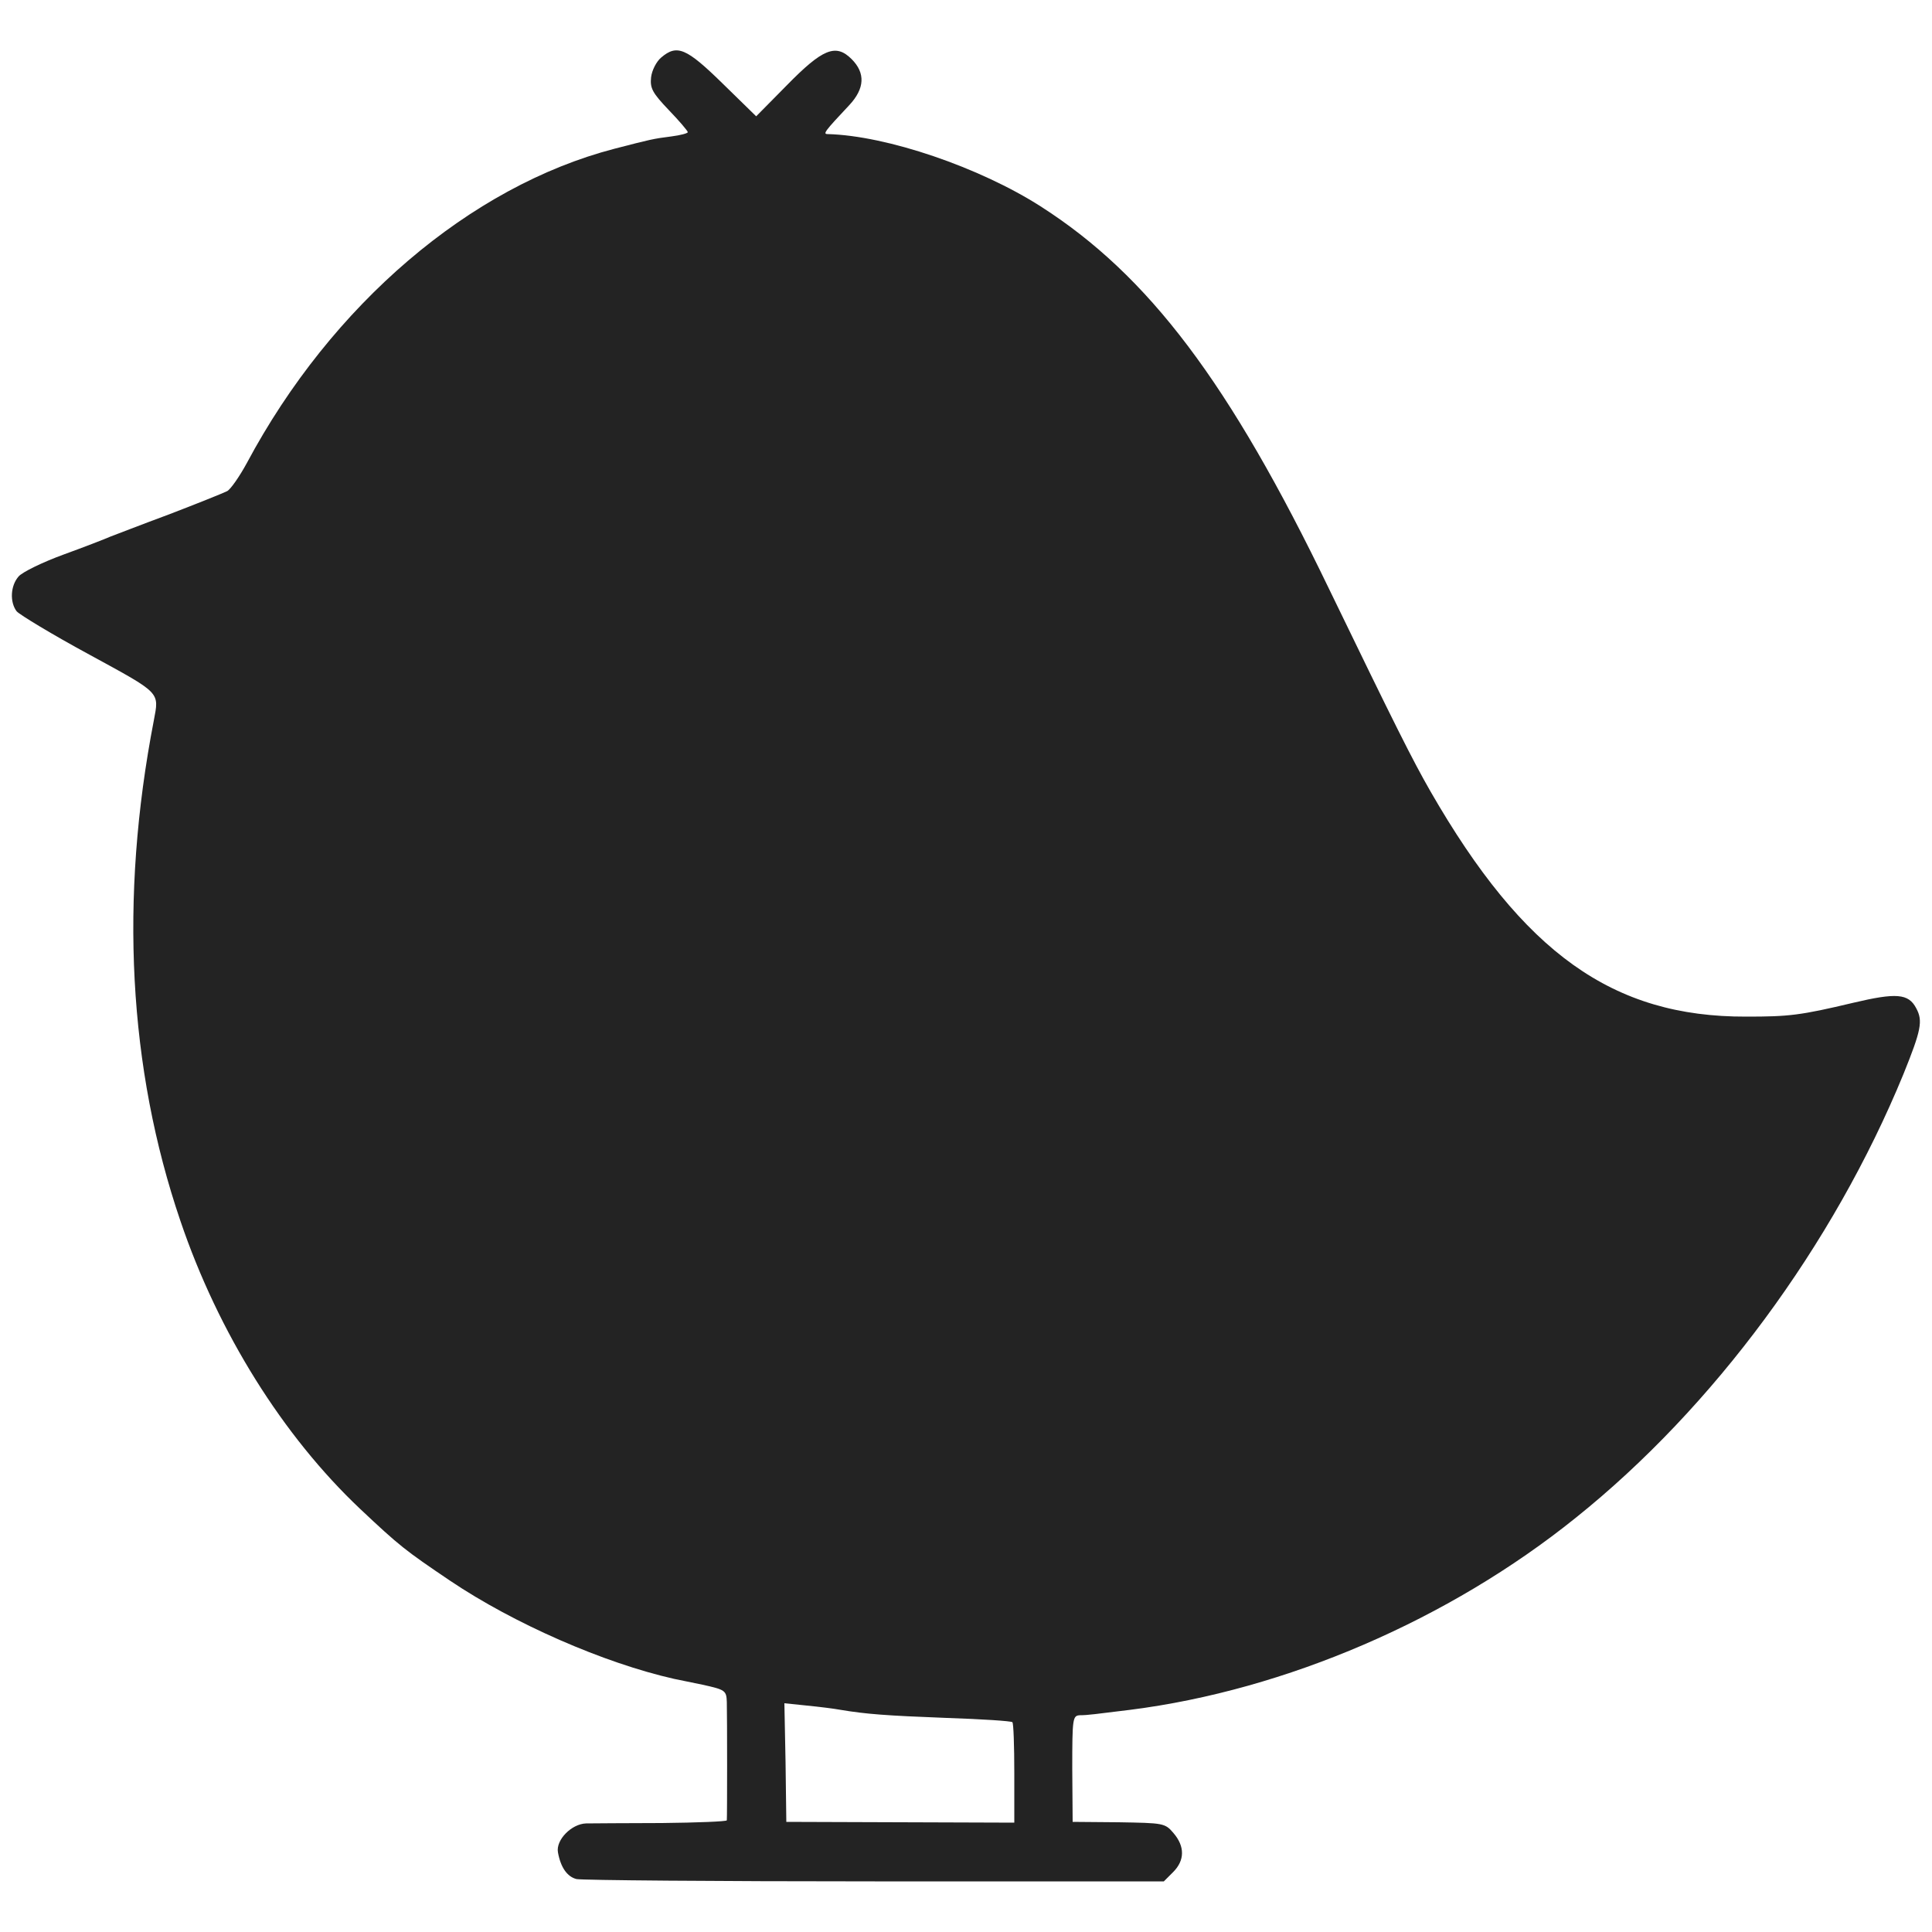
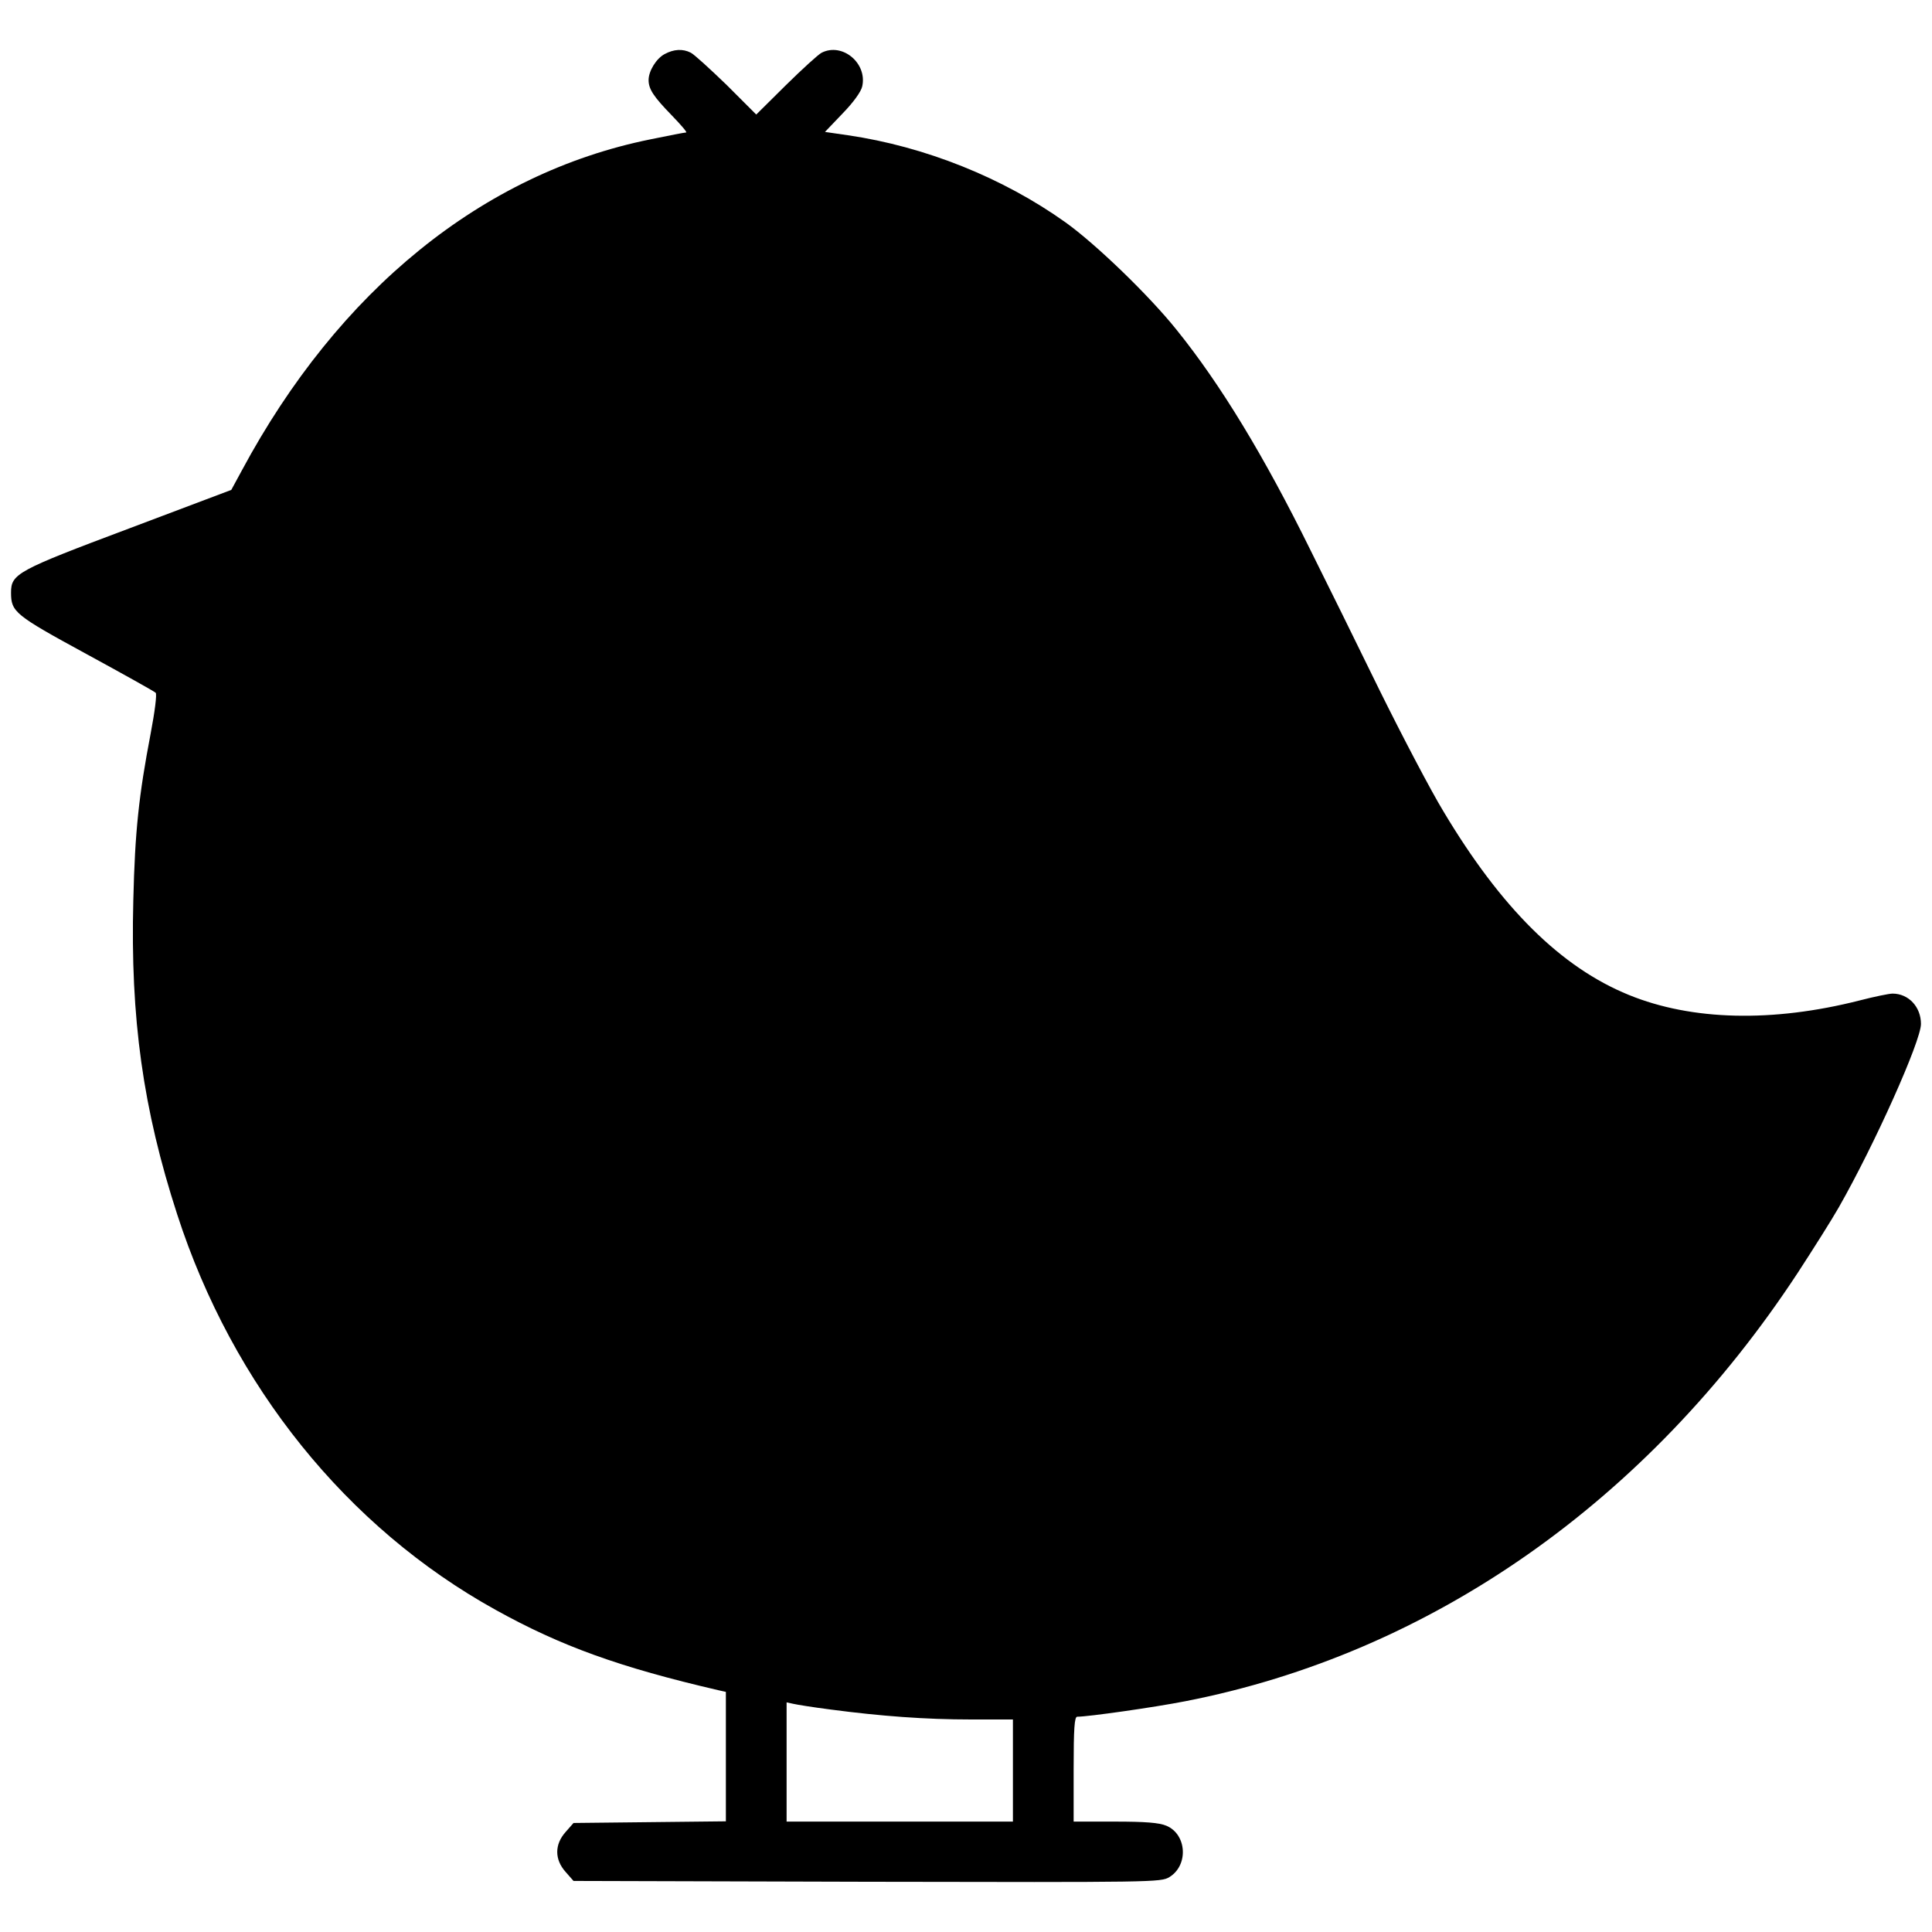
- <svg xmlns="http://www.w3.org/2000/svg" version="1.0" width="500pt" height="500pt" viewBox="0 0 500 500" preserveAspectRatio="xMidYMid meet">
-   <g transform="translate(0,500) scale(0.1,-0.1)" fill="#232323" stroke="none">
-     <path d="M1711 4851 c-12 -10 -24 -33 -26 -51 -3 -28 3 -40 46 -85 27 -28 49 -54 49 -57 0 -3 -19 -8 -42 -11 -48 -6 -55 -8 -148 -32 -373 -97 -732 -403 -951 -813 -19 -35 -42 -68 -51 -73 -10 -5 -77 -32 -150 -60 -73 -27 -142 -54 -153 -58 -11 -5 -65 -26 -120 -46 -55 -20 -108 -46 -117 -57 -21 -24 -23 -66 -5 -90 8 -9 92 -60 188 -112 187 -102 181 -96 167 -171 -89 -460 -66 -899 69 -1295 98 -289 265 -556 465 -745 102 -96 116 -107 233 -186 165 -111 398 -213 580 -254 6 -1 38 -8 73 -15 59 -13 62 -15 63 -45 1 -39 1 -298 0 -306 -1 -3 -76 -6 -168 -7 -93 0 -181 -1 -196 -1 -38 -1 -79 -43 -73 -75 7 -39 24 -63 48 -69 13 -3 360 -6 772 -6 l748 0 24 24 c30 30 31 66 1 101 -22 26 -26 26 -142 28 l-119 1 -1 138 c0 131 1 137 20 138 20 0 40 3 130 14 402 51 825 233 1153 497 356 285 666 705 848 1148 46 114 51 138 33 171 -20 38 -52 40 -162 14 -139 -33 -167 -36 -278 -36 -345 -1 -576 164 -817 583 -47 82 -91 170 -262 523 -258 535 -467 812 -747 991 -158 101 -398 183 -551 187 -13 0 -8 7 56 75 40 43 42 83 6 119 -41 41 -75 27 -168 -68 l-79 -80 -87 85 c-94 92 -118 102 -159 67z m464 -4276 c66 -11 117 -15 275 -21 91 -3 167 -8 170 -11 3 -2 5 -62 5 -132 l0 -128 -295 1 -295 1 -2 154 -3 153 58 -6 c31 -3 71 -8 87 -11z" />
+ <svg xmlns="http://www.w3.org/2000/svg" version="1.0" width="700pt" height="700pt" viewBox="0 0 700 700" preserveAspectRatio="xMidYMid meet">
+   <g transform="translate(0,700) scale(0.1,-0.1)" fill="#000000" stroke="none">
+     <path d="M2408 6804 c-30 -16 -58 -61 -58 -94 0 -33 18 -60 83 -127 34 -35 58 -63 53 -63 -5 0 -63 -11 -130 -25 -607 -123 -1129 -546 -1480 -1200 l-38 -70 -371 -140 c-405 -152 -427 -164 -427 -232 0 -70 13 -81 272 -222 134 -73 247 -136 252 -141 5 -5 -3 -68 -18 -147 -43 -225 -57 -354 -63 -605 -11 -427 35 -756 159 -1138 201 -621 615 -1135 1154 -1433 236 -131 449 -208 807 -291 l27 -6 0 -235 0 -234 -276 -3 -276 -3 -29 -33 c-40 -45 -40 -99 0 -144 l29 -33 1064 -3 c1040 -2 1064 -2 1095 17 70 43 63 155 -11 186 -26 11 -76 15 -186 15 l-150 0 0 190 c0 148 3 190 13 190 40 0 279 34 391 56 889 173 1676 724 2220 1553 56 86 123 192 148 236 130 228 298 603 298 665 0 62 -45 110 -103 110 -12 0 -66 -11 -120 -25 -315 -80 -607 -73 -835 20 -246 100 -463 315 -672 665 -45 74 -149 272 -232 440 -82 168 -194 395 -249 505 -169 343 -327 603 -486 800 -100 125 -293 311 -402 389 -227 162 -509 275 -789 316 l-83 12 64 67 c39 40 67 79 71 98 19 84 -72 160 -147 122 -12 -6 -70 -59 -129 -117 l-108 -107 -107 107 c-60 58 -118 111 -130 117 -29 15 -62 13 -95 -5z m602 -5998 c182 -24 343 -36 508 -36 l152 0 0 -185 0 -185 -410 0 -410 0 0 216 0 216 23 -5 c12 -3 74 -13 137 -21z" />
  </g>
</svg>
